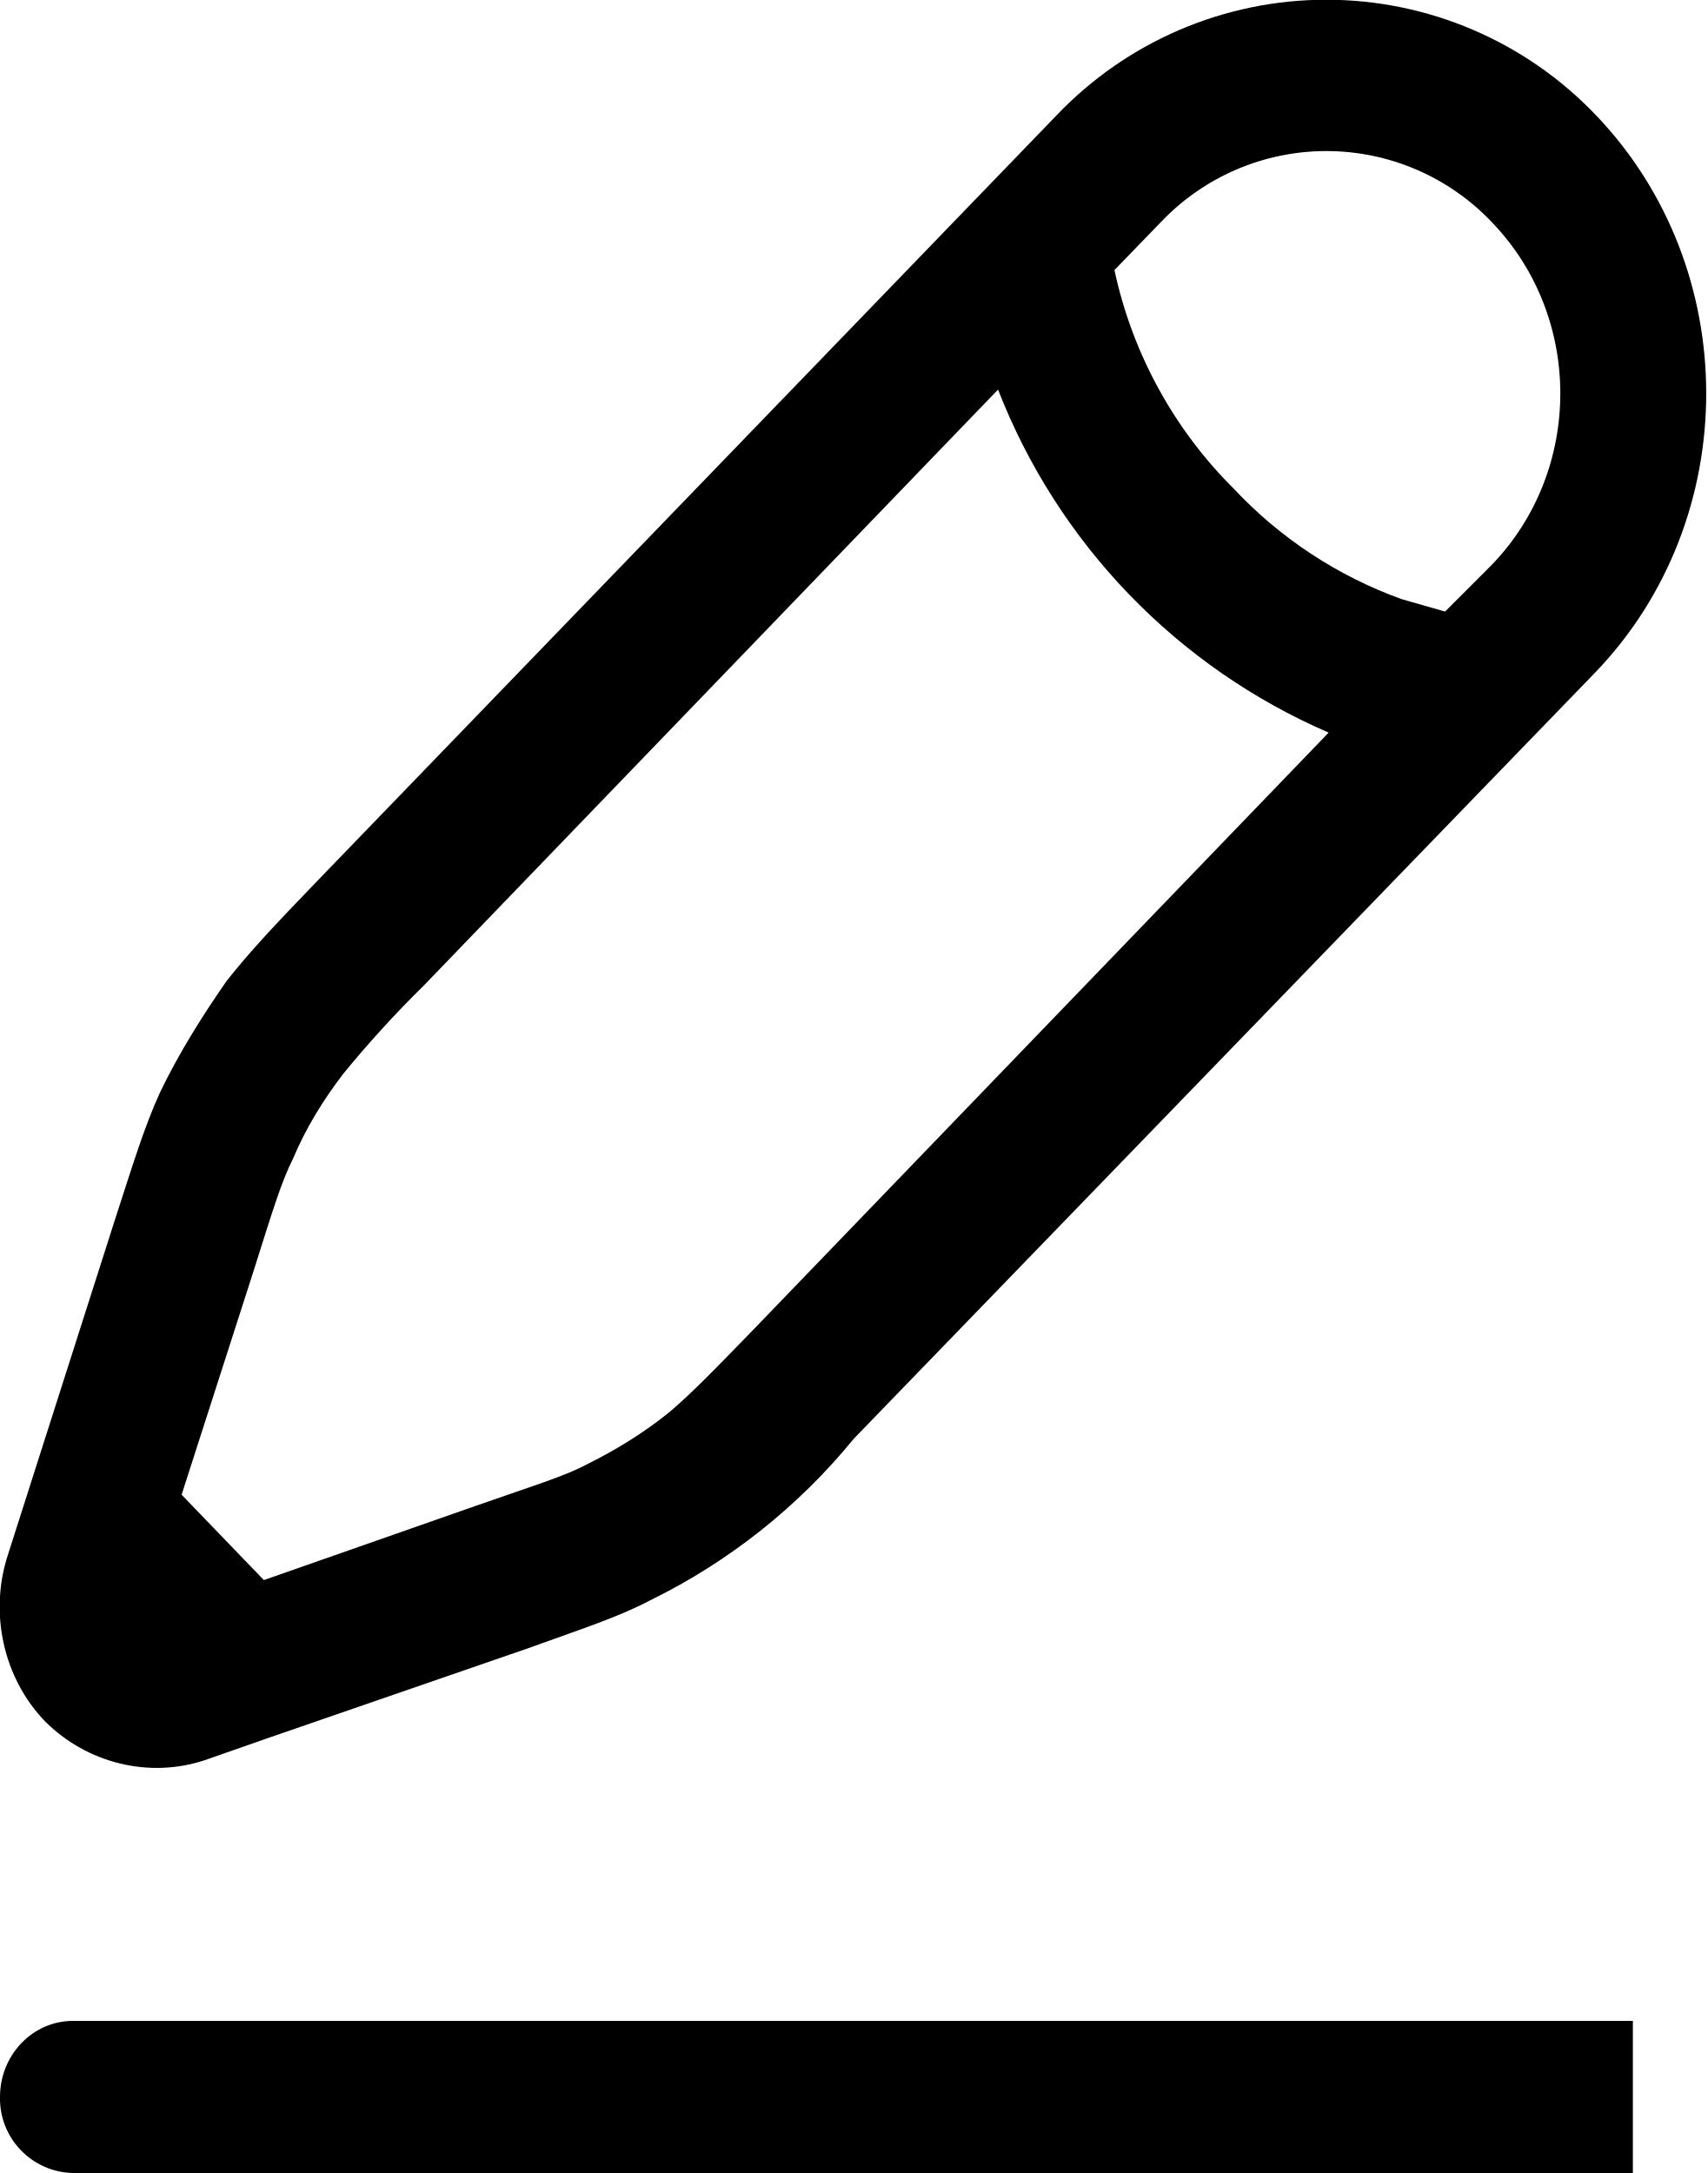
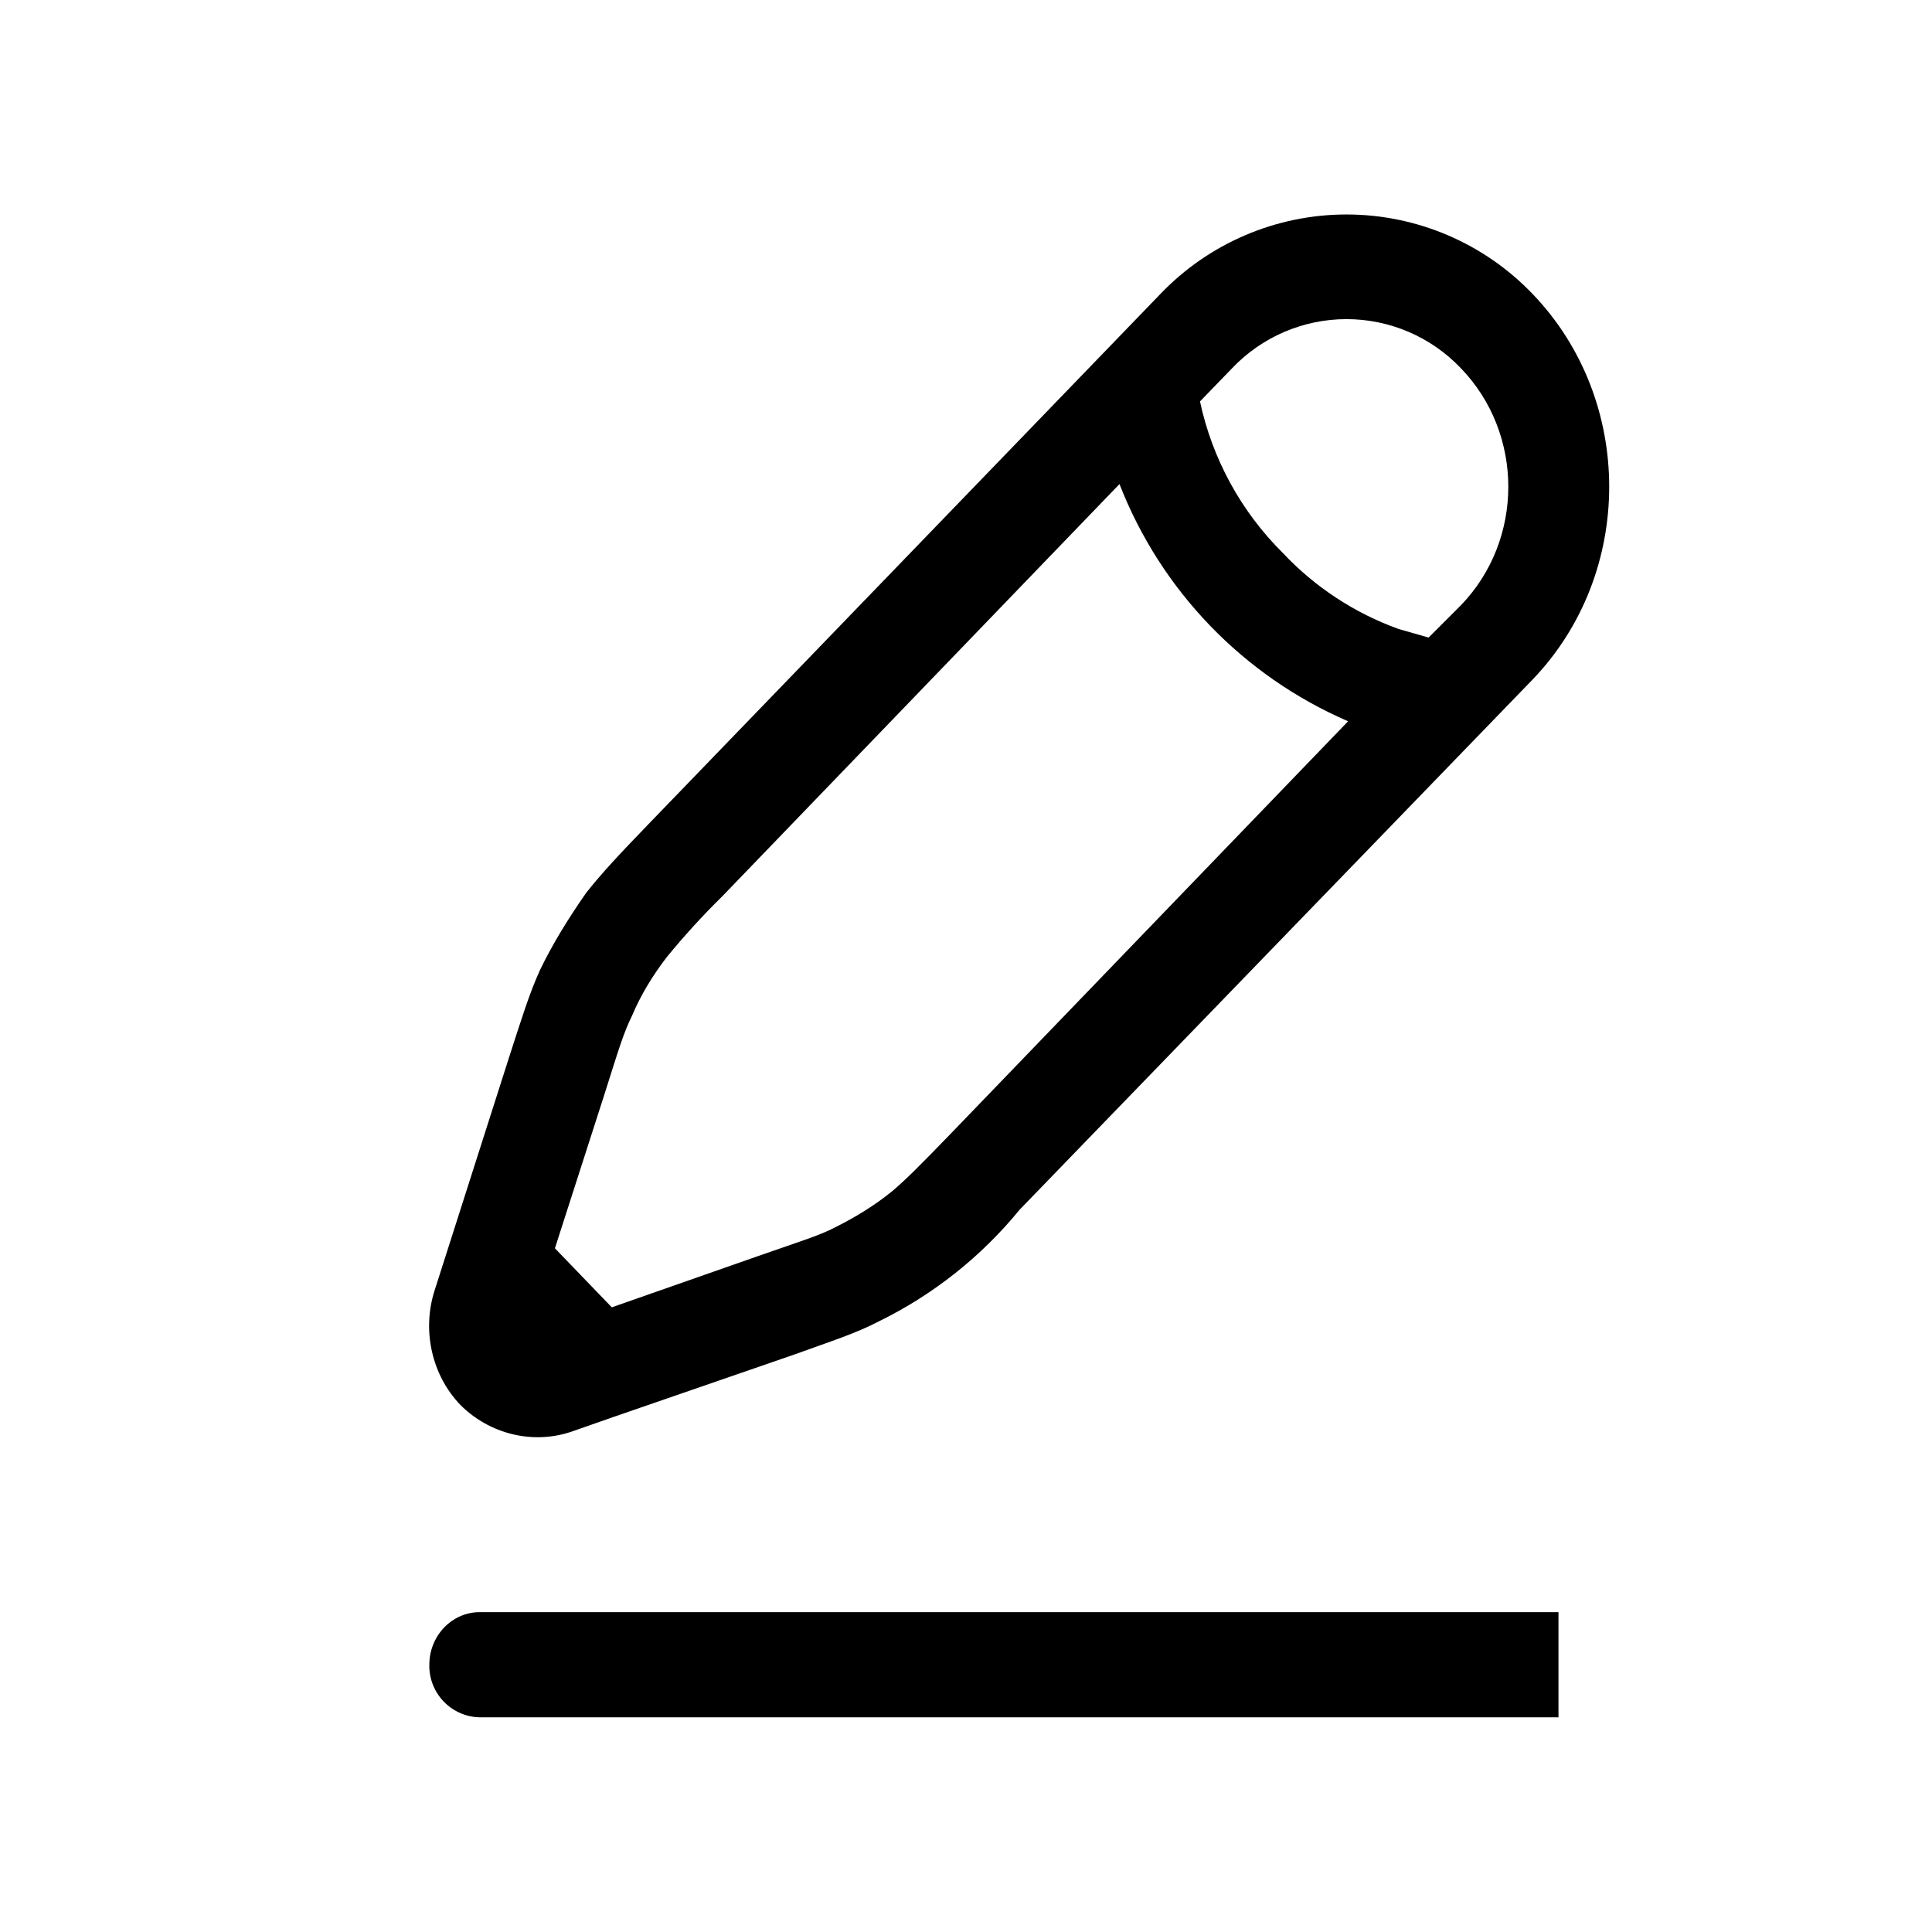
- <svg xmlns="http://www.w3.org/2000/svg" viewBox="0 0 11 14">
+ <svg xmlns="http://www.w3.org/2000/svg" viewBox="-4 -2 18 18">
  <path fill="currentColor" fill-rule="evenodd" d="M6.81.74a2.4 2.4 0 0 1 3.47 0c.95.99.95 2.6 0 3.59L5.5 9.27a3.92 3.92 0 0 1-1.31 1.04c-.21.11-.43.18-.79.31l-1.68.58-.4.14c-.36.12-.76.02-1.03-.25-.27-.28-.36-.7-.24-1.07l.69-2.16c.12-.37.19-.6.29-.82.12-.25.27-.49.43-.72.15-.19.31-.36.58-.64L6.81.74ZM1.7 10.18l-.53-.55.46-1.43c.13-.41.18-.58.26-.74.08-.19.19-.37.32-.54a7 7 0 0 1 .52-.57l3.7-3.84a3.98 3.98 0 0 0 2.13 2.21l-3.7 3.84c-.3.31-.42.43-.55.54-.16.13-.34.24-.52.33-.15.08-.32.13-.72.27l-1.37.48Zm7.61-6.24-.28-.08a2.77 2.77 0 0 1-1.08-.71 2.82 2.82 0 0 1-.77-1.41l.3-.31a1.47 1.47 0 0 1 2.13 0c.59.61.59 1.6 0 2.21l-.3.3ZM0 13.51c0-.27.21-.49.47-.49h10.05V14H.47a.48.48 0 0 1-.47-.49Z" />
</svg>
